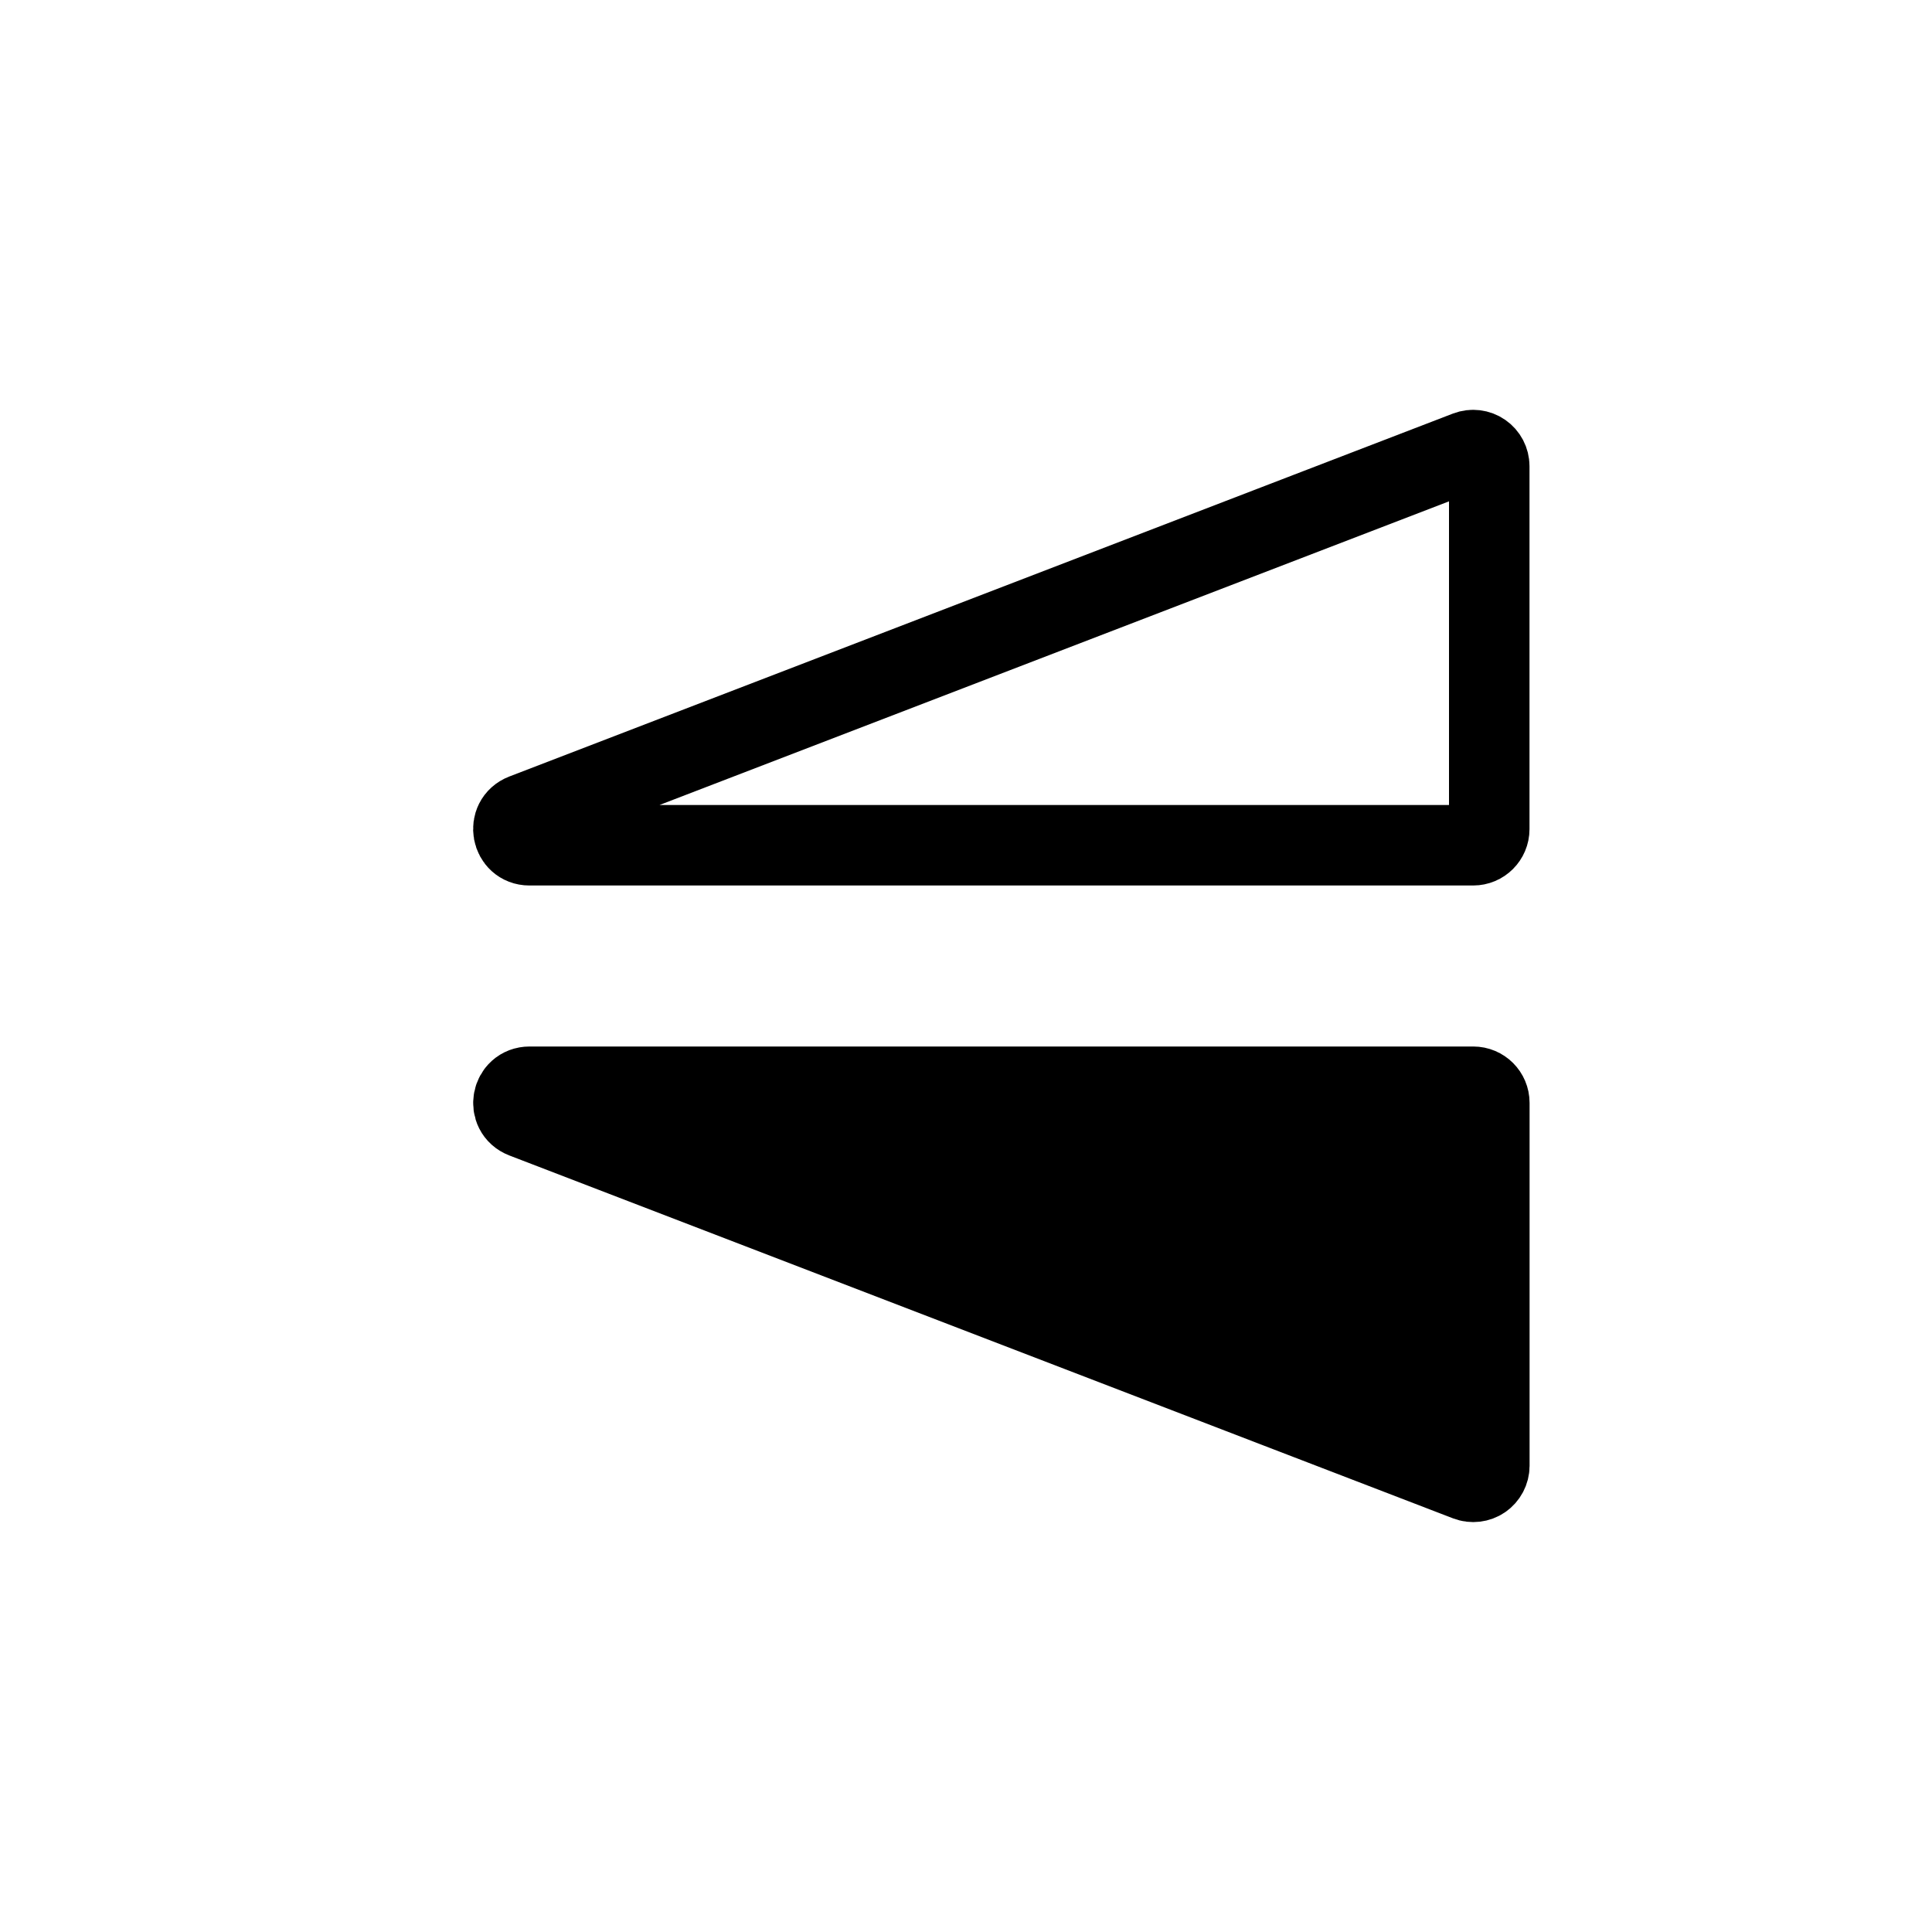
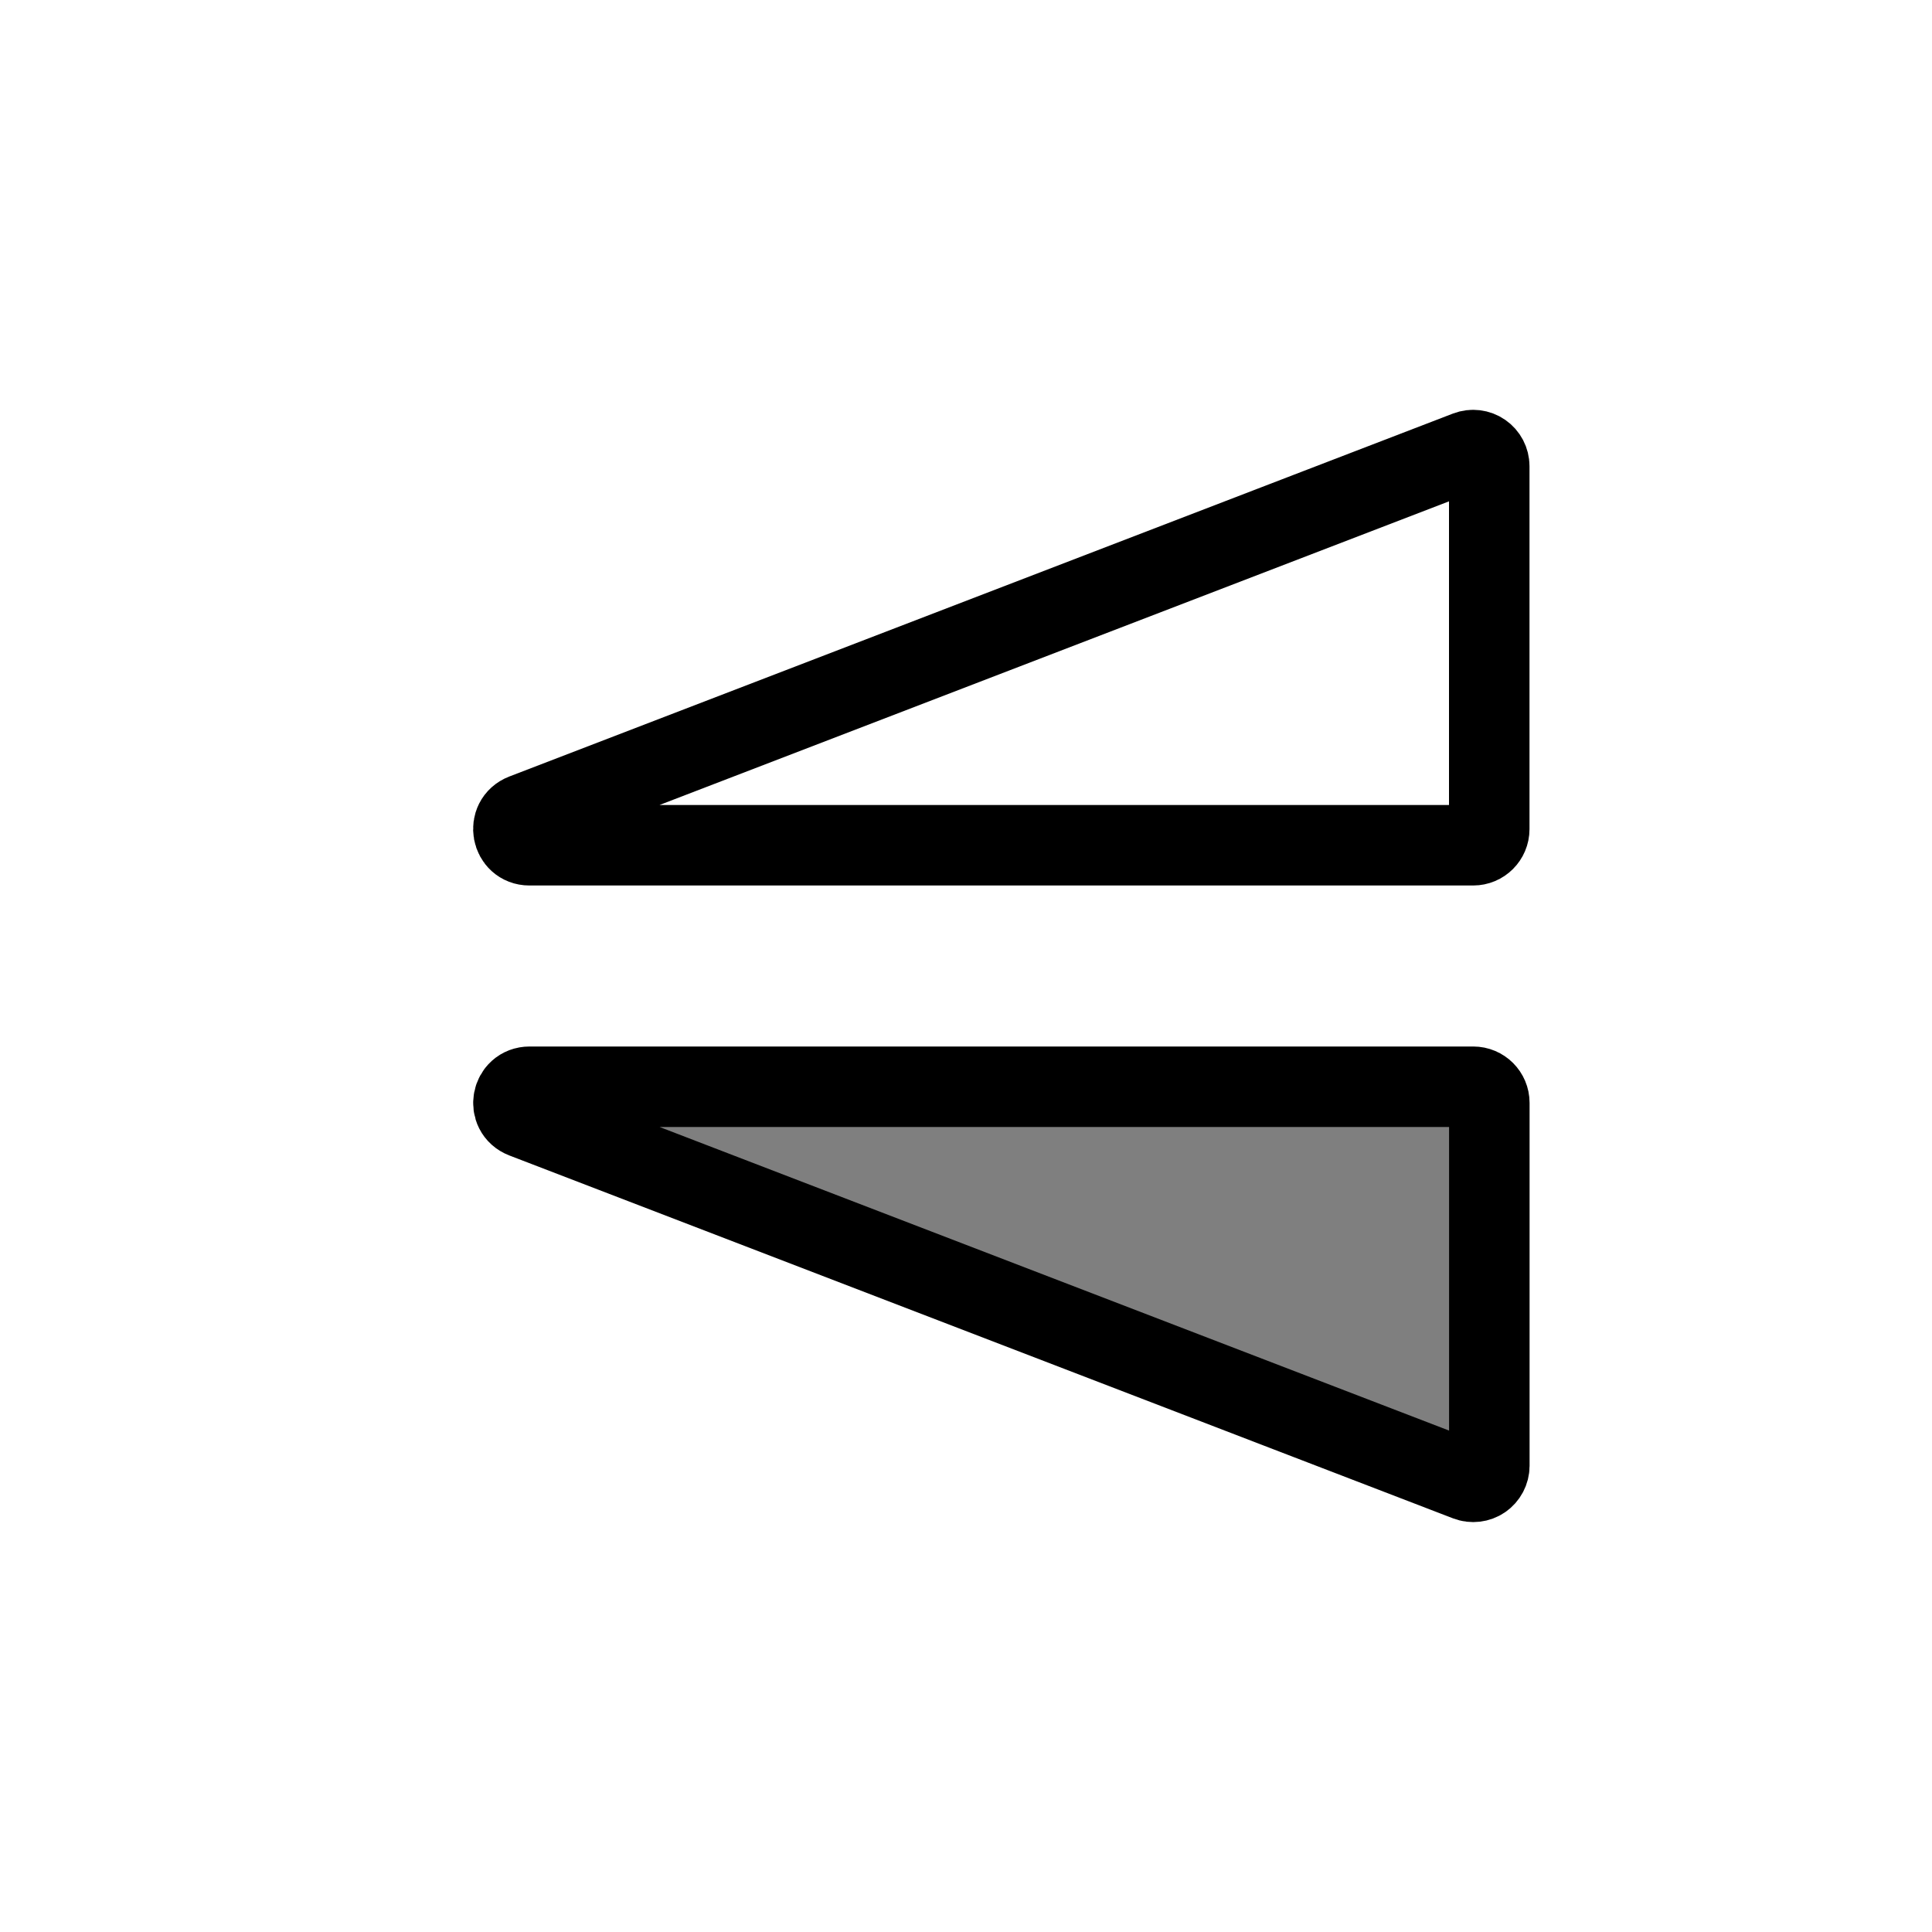
<svg xmlns="http://www.w3.org/2000/svg" width="24" height="24" viewBox="0 0 24 24" stroke-linejoin="round" stroke="currentColor" fill="none">
-   <path d="M18.3 13.5H6.579c-.222 0-.28.307-.072.387l11.723 4.508a.2.2 0 0 0 .271-.186V13.7a.2.2 0 0 0-.2-.2Z" class="icon-fill-blue-primary" stroke="none" fill="currentColor" />
+   <path d="M18.3 13.5H6.579c-.222 0-.28.307-.072.387l11.723 4.508a.2.2 0 0 0 .271-.186V13.7a.2.2 0 0 0-.2-.2Z" class="icon-fill-blue-primary" stroke="none" fill="currentColor" opacity=".5" />
  <path d="M18.3 13.5H6.579c-.222 0-.28.307-.072.387l11.723 4.508a.2.2 0 0 0 .271-.186V13.7a.2.2 0 0 0-.2-.2Z" class="icon-stroke-blue-primary" />
  <path d="M18.5 10.3a.2.2 0 0 1-.2.2H6.577c-.221 0-.278-.307-.071-.387l11.723-4.509a.2.2 0 0 1 .271.187V10.3Z" class="icon-stroke-gray-primary" />
</svg>
